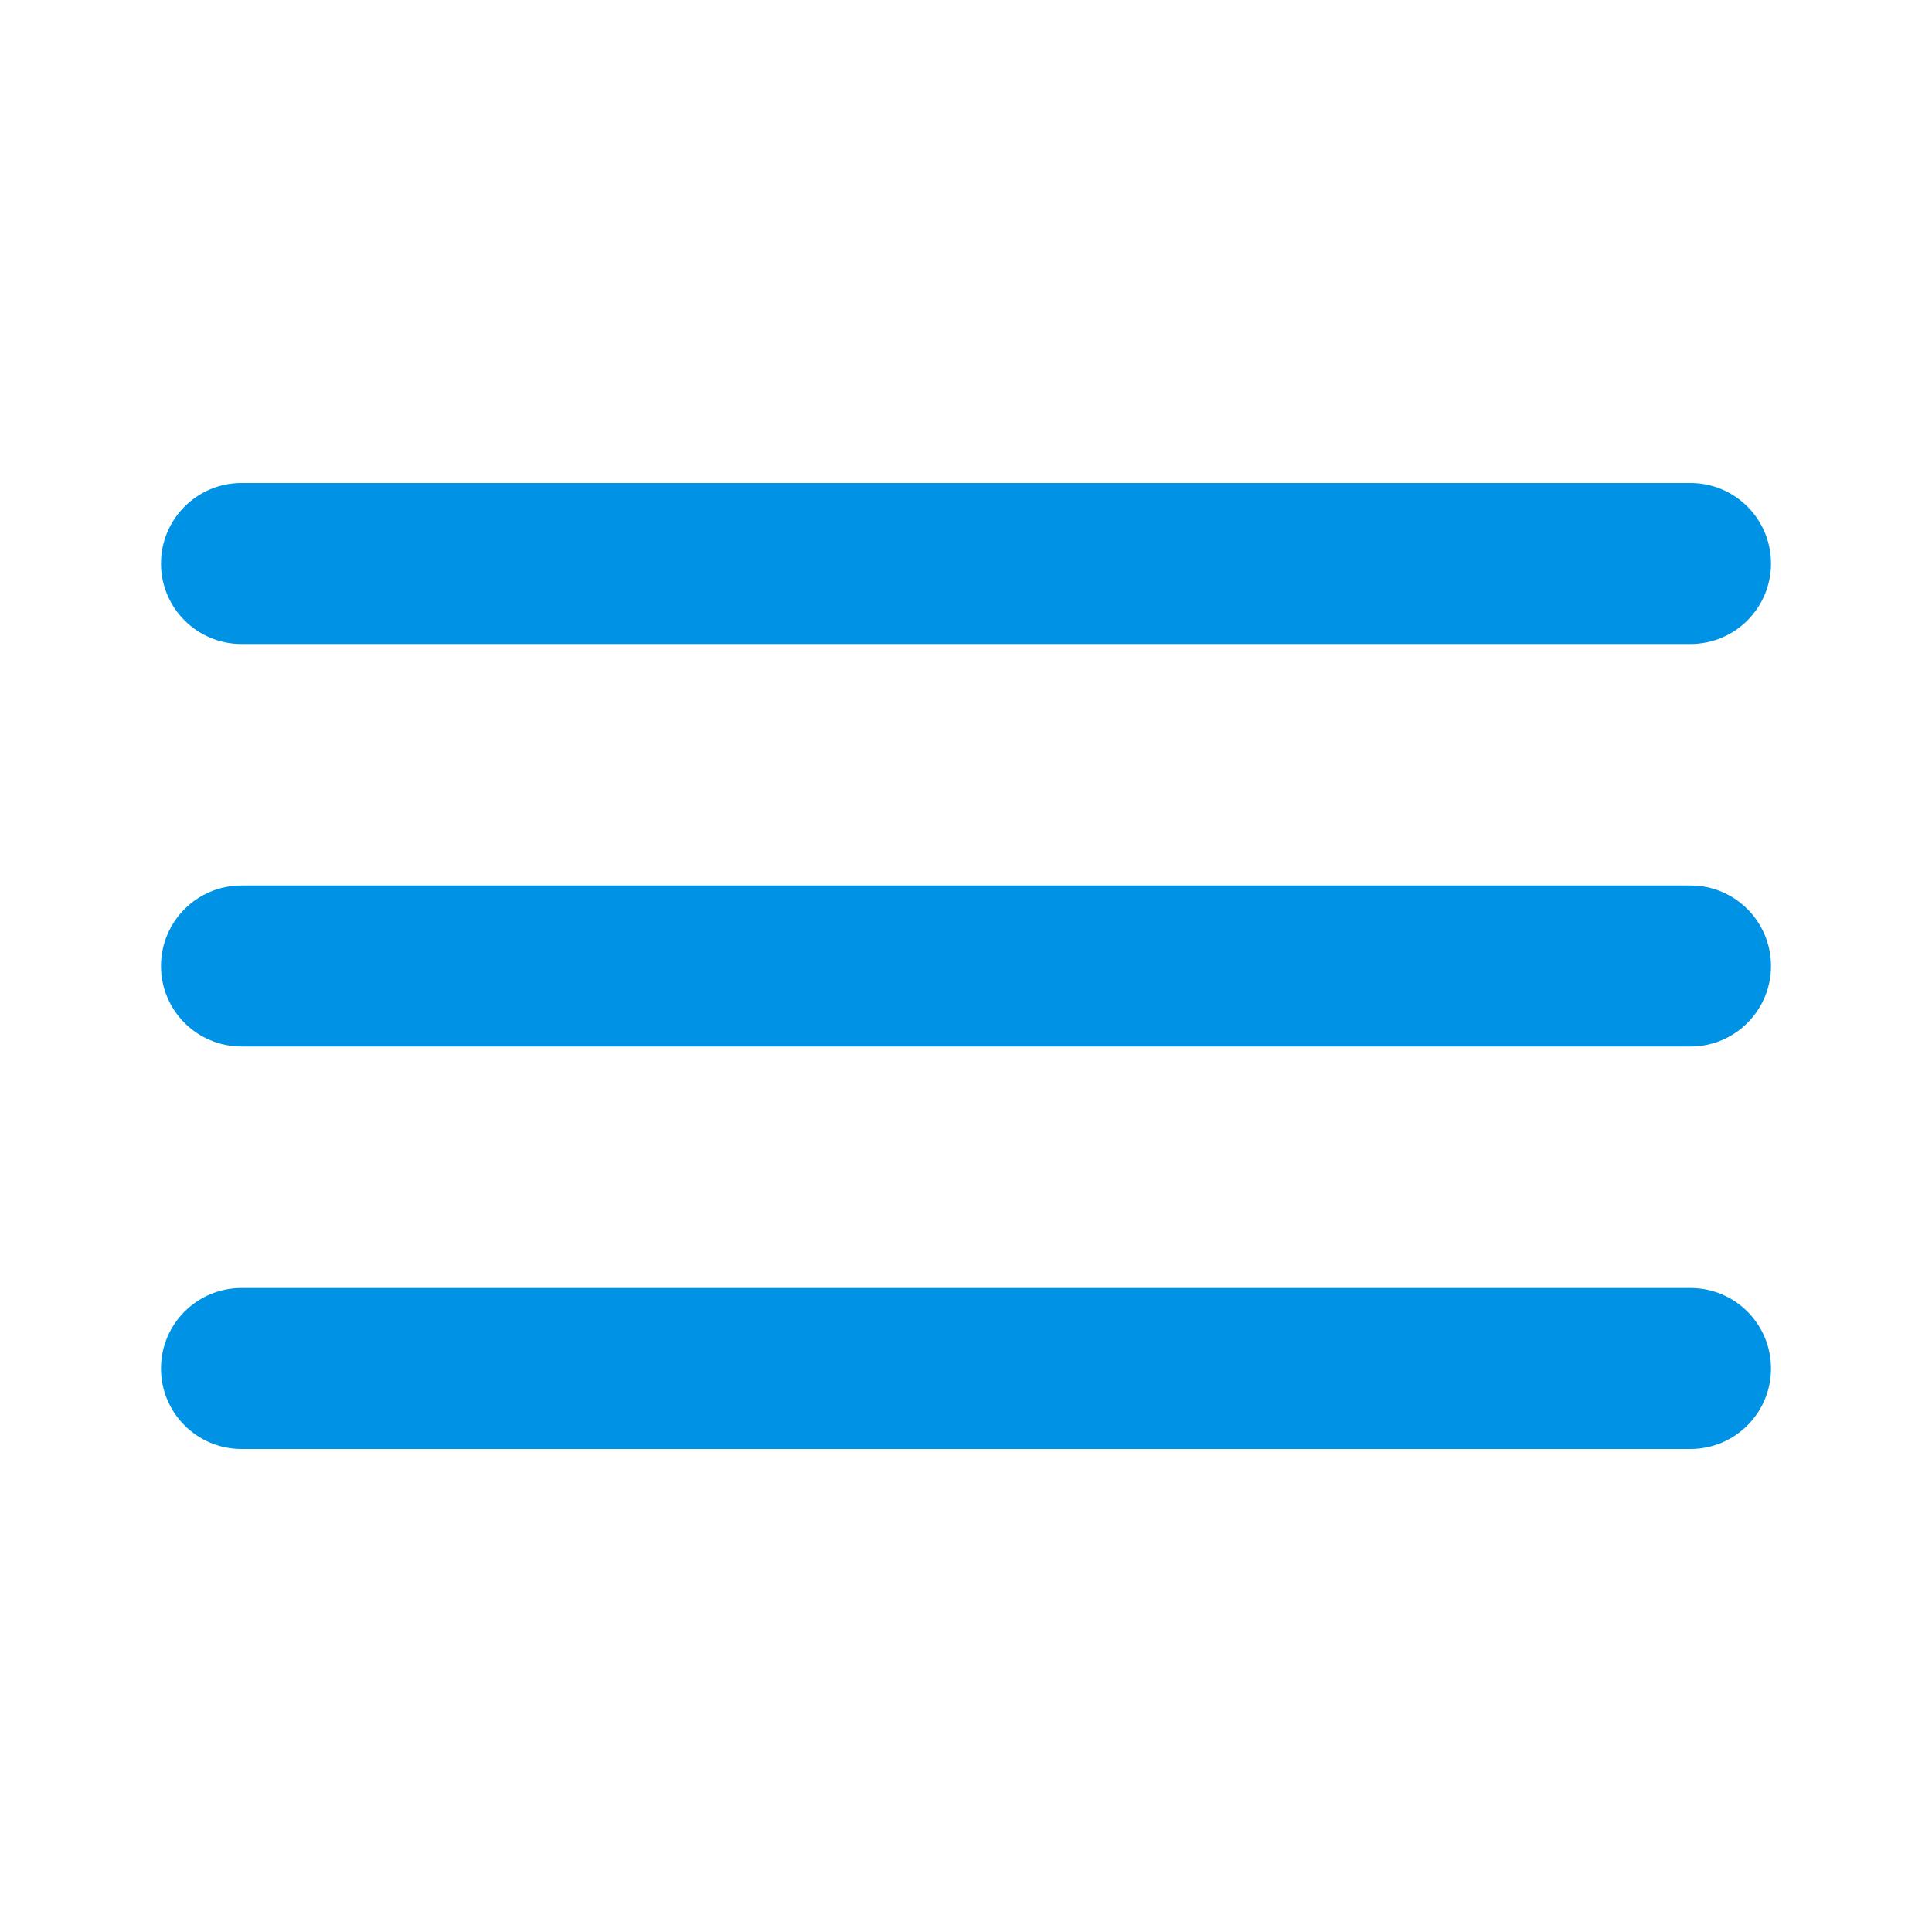
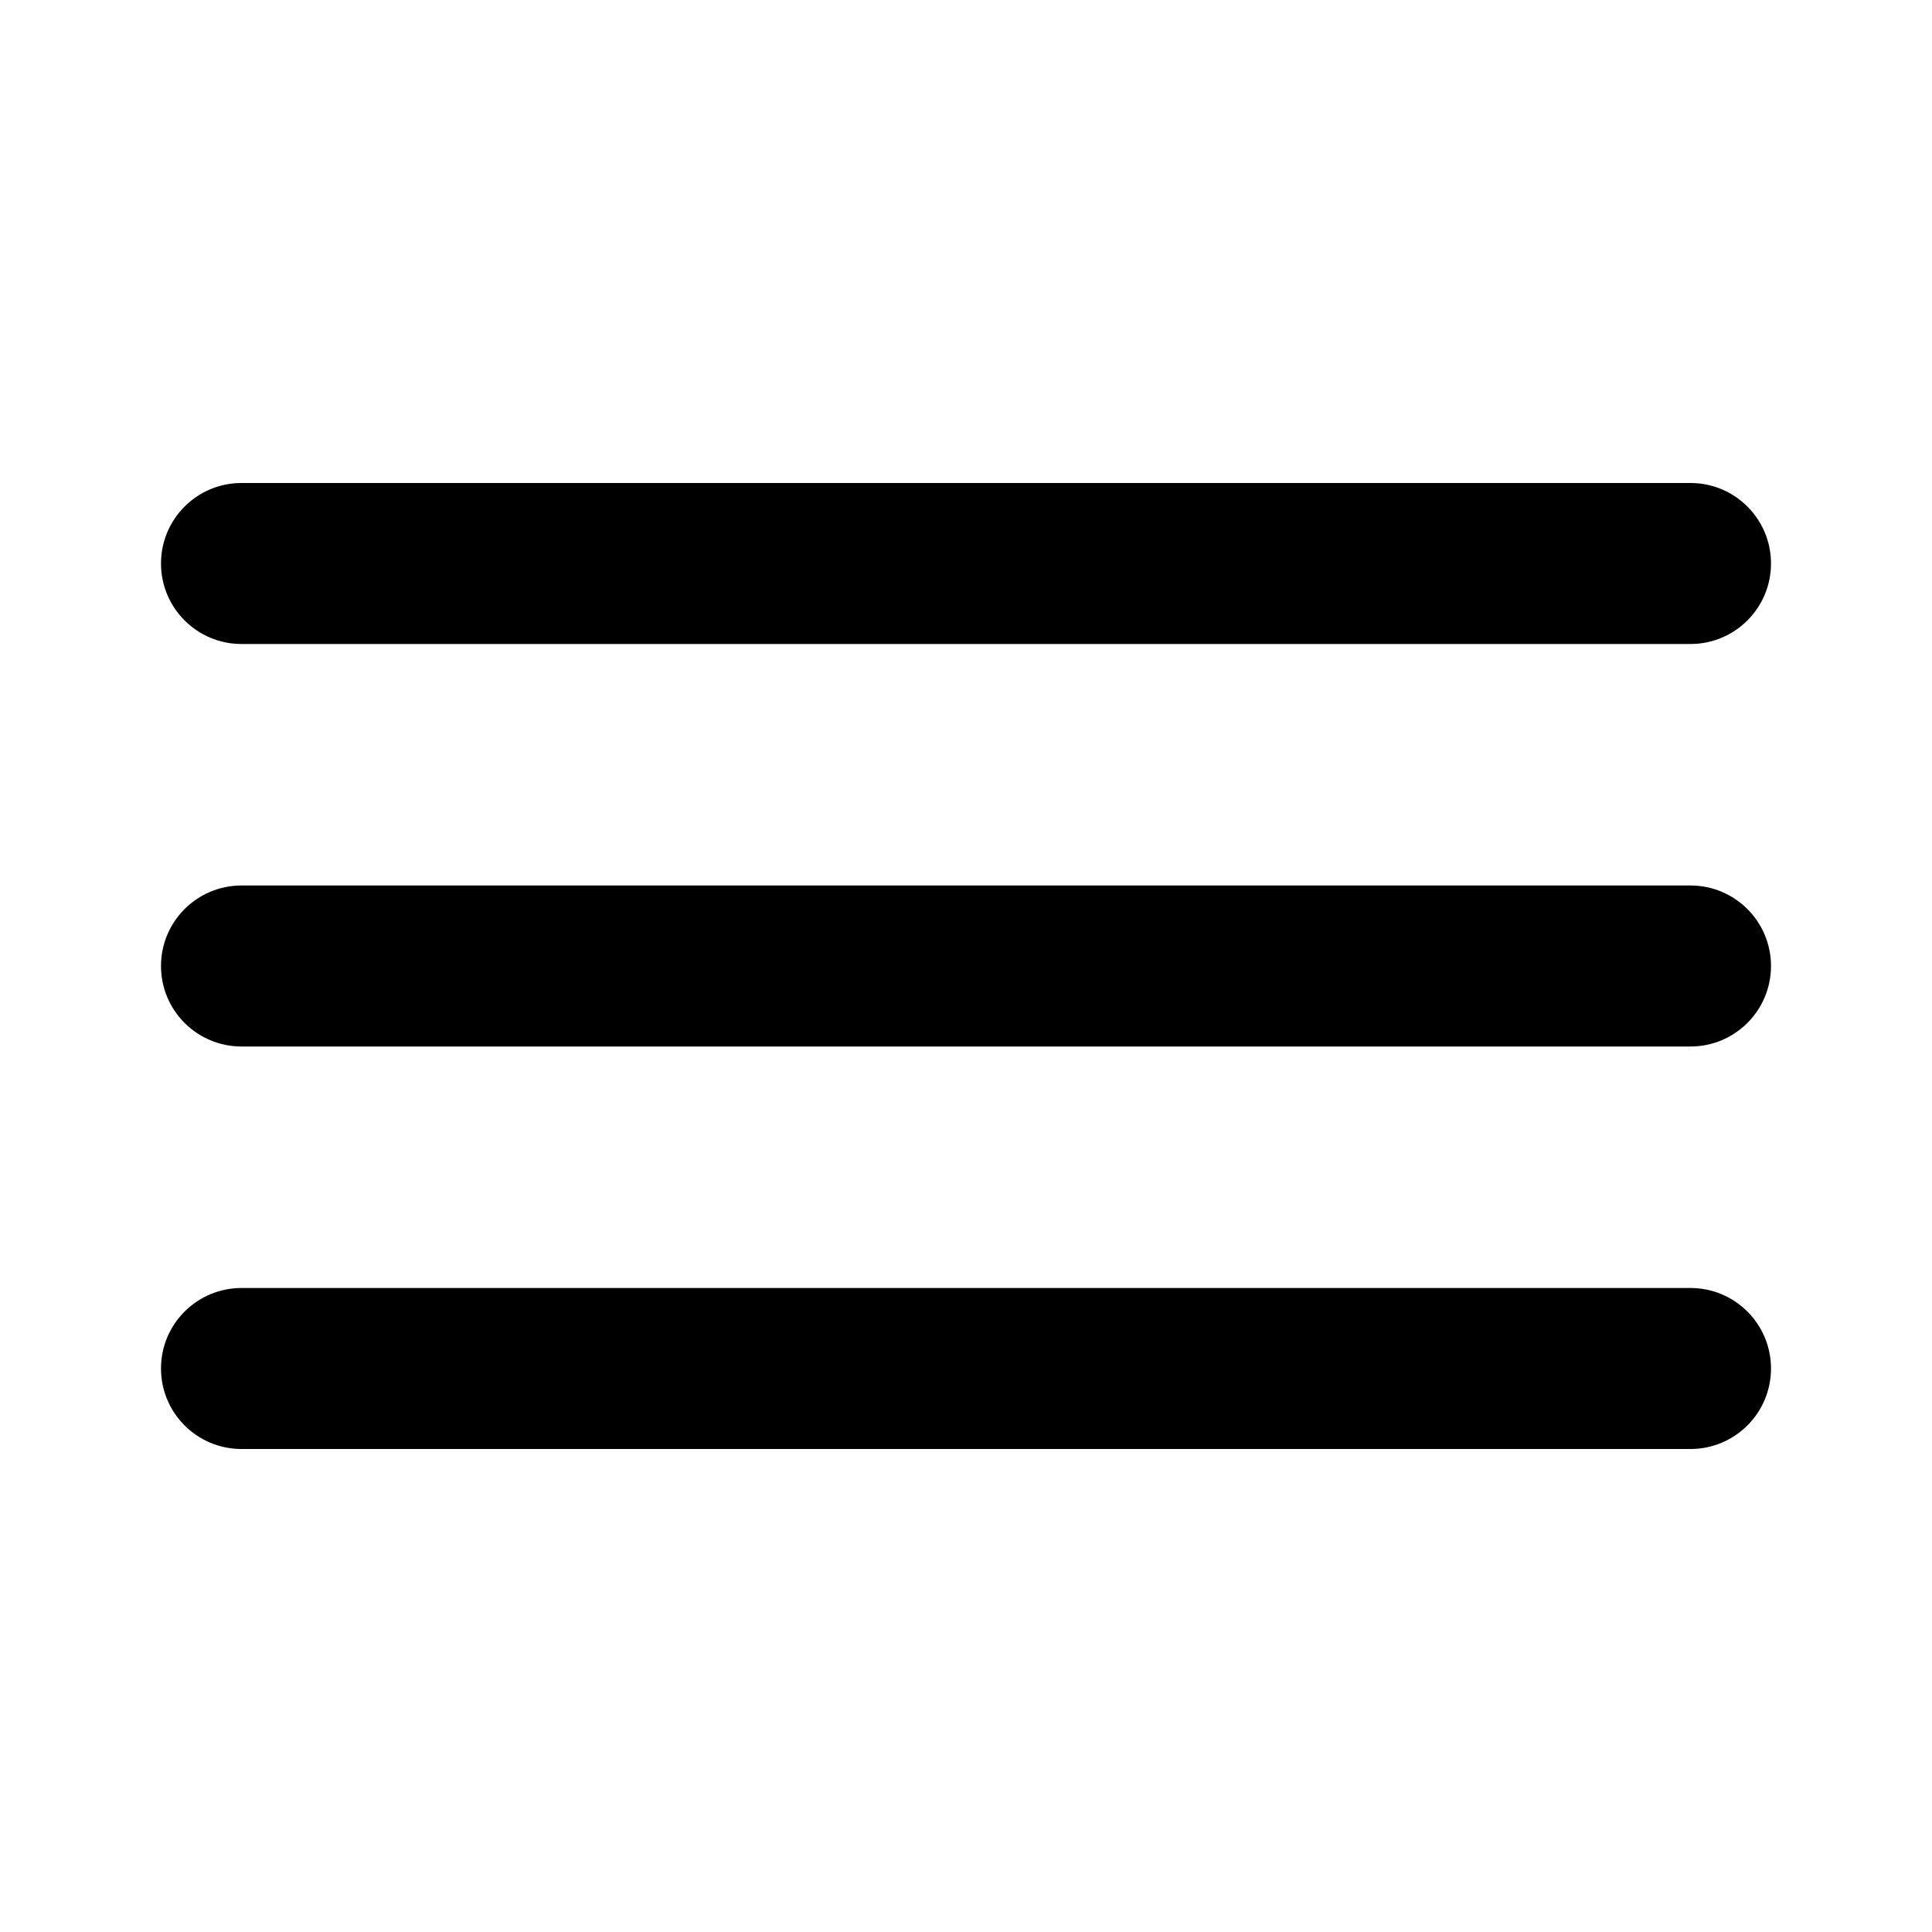
<svg xmlns="http://www.w3.org/2000/svg" viewBox="0 0 24 24">
-   <path fill="#0092E4" d="M3,8H21a1,1,0,0,0,0-2H3A1,1,0,0,0,3,8Zm18,8H3a1,1,0,0,0,0,2H21a1,1,0,0,0,0-2Zm0-5H3a1,1,0,0,0,0,2H21a1,1,0,0,0,0-2Z" />
+   <path fill="#000000" d="M3,8H21a1,1,0,0,0,0-2H3A1,1,0,0,0,3,8Zm18,8H3a1,1,0,0,0,0,2H21a1,1,0,0,0,0-2Zm0-5H3a1,1,0,0,0,0,2H21a1,1,0,0,0,0-2Z" />
</svg>
